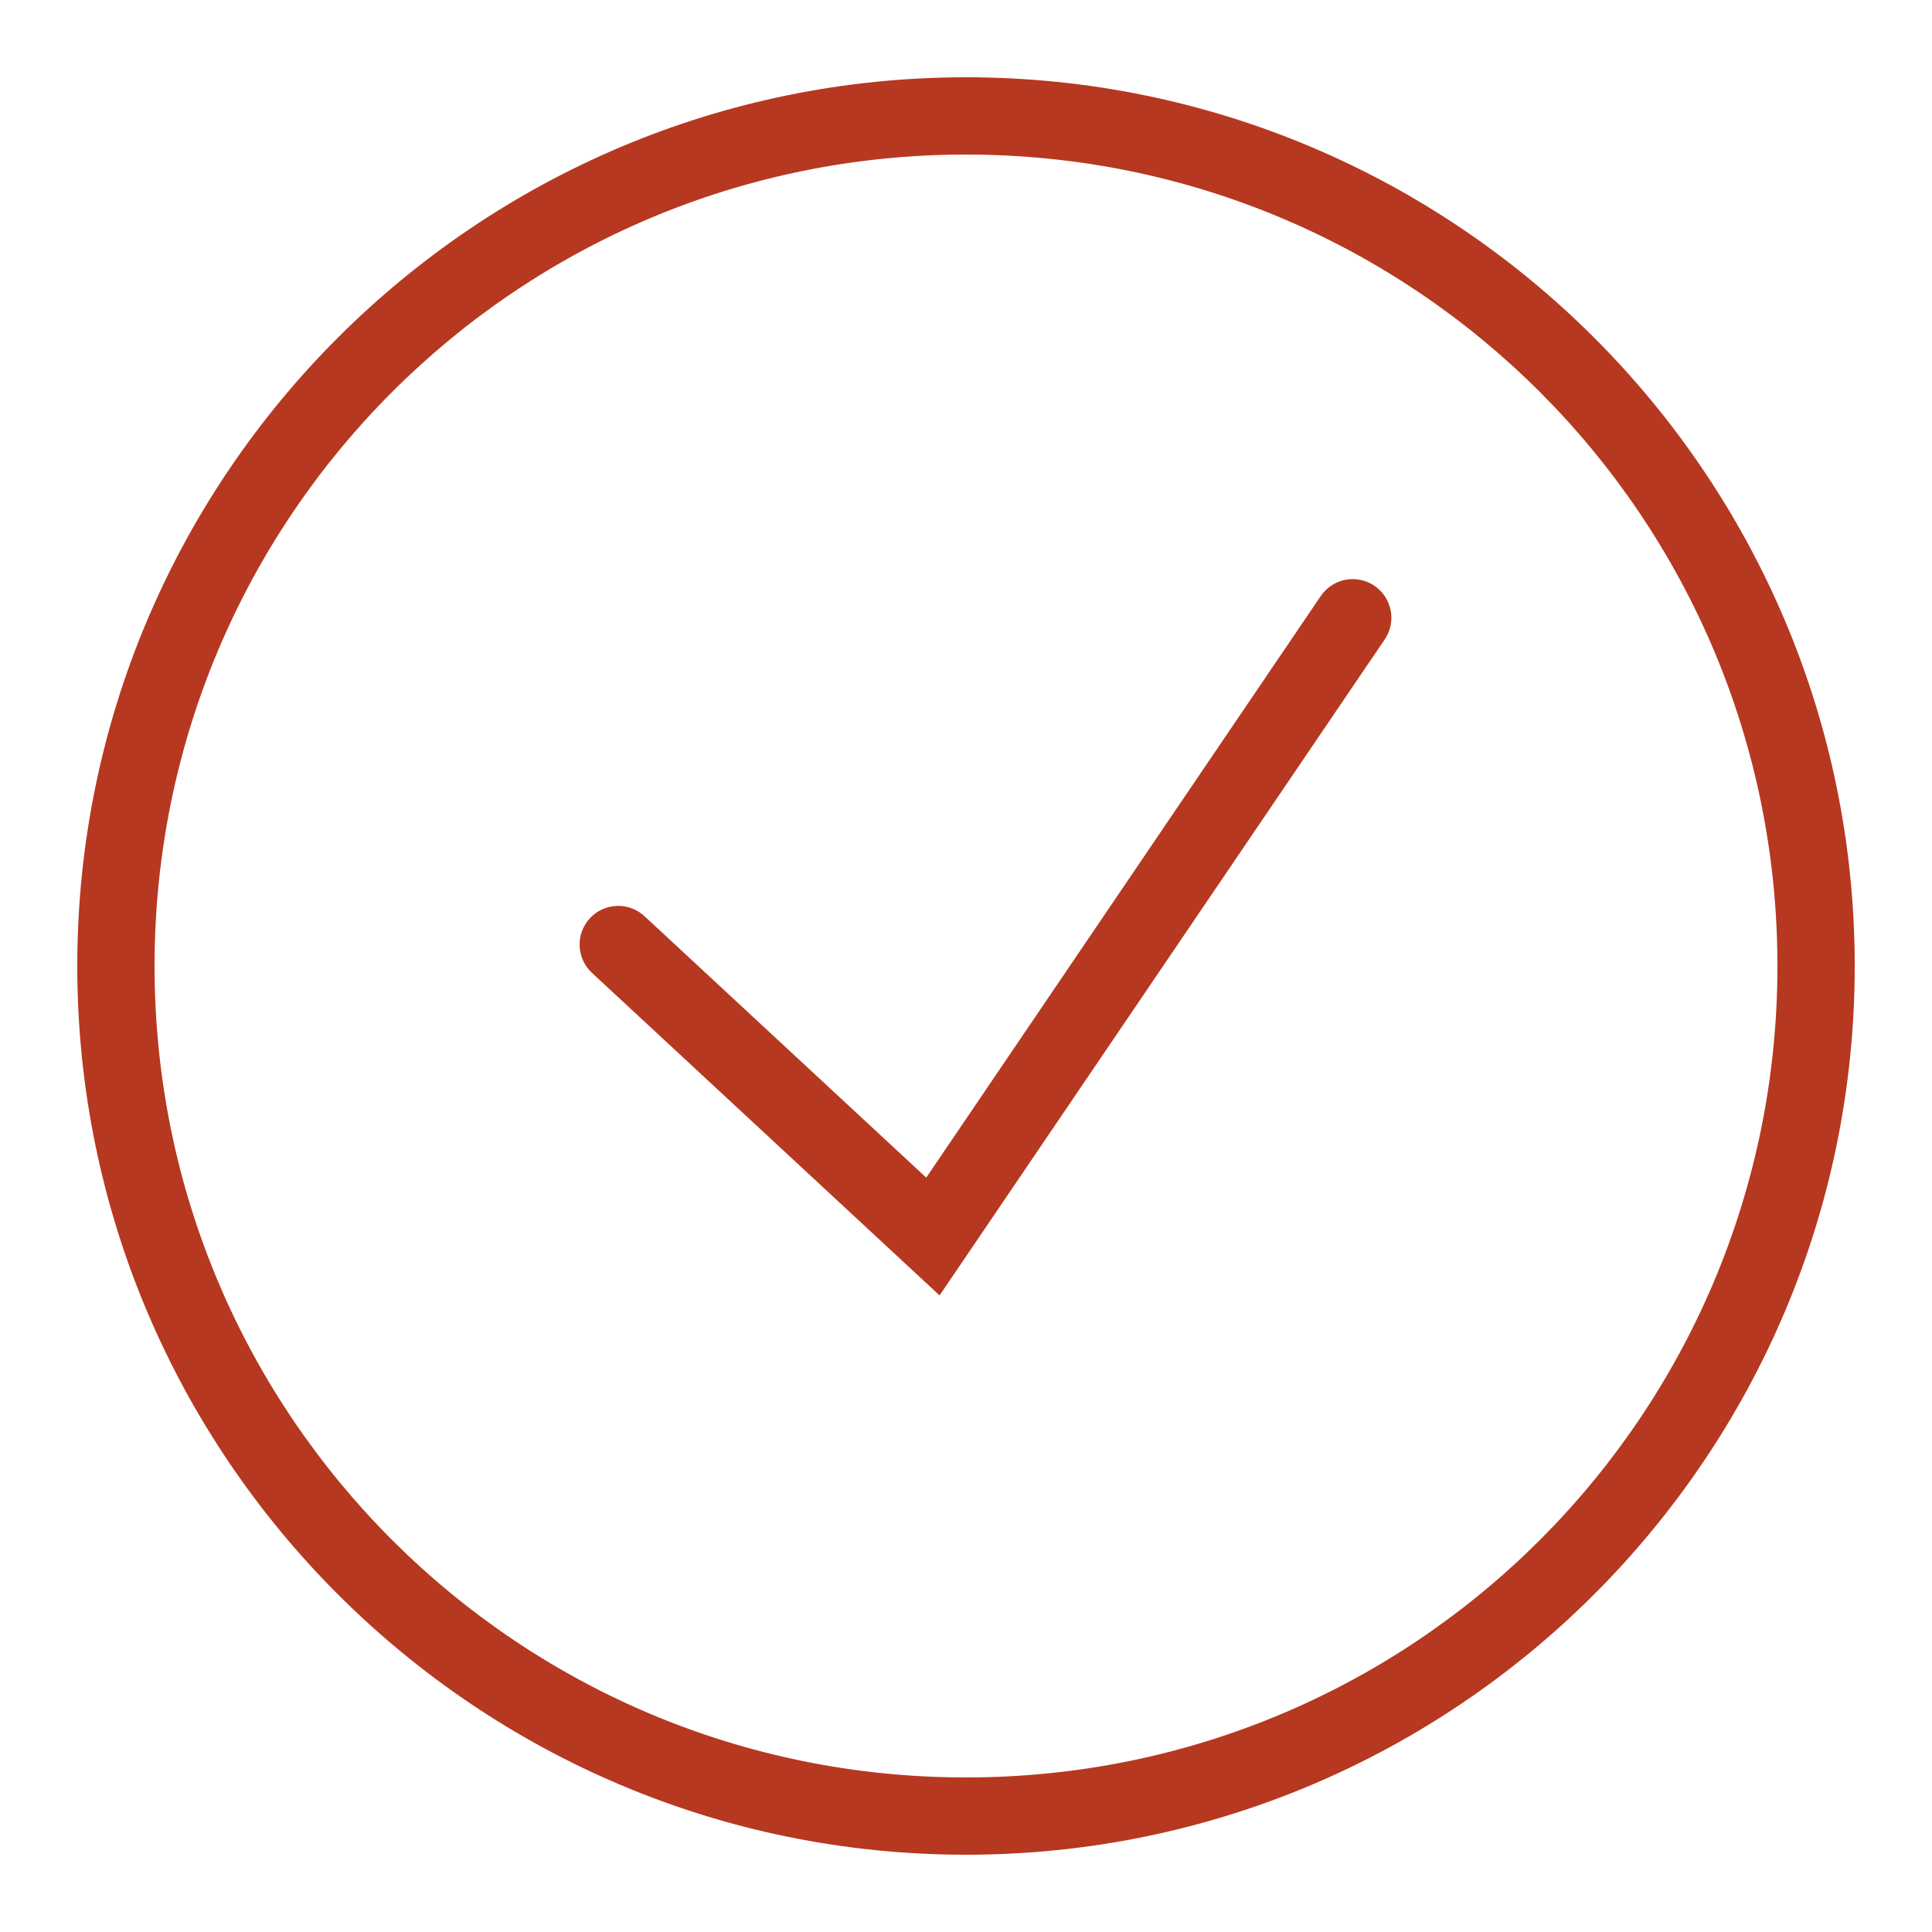
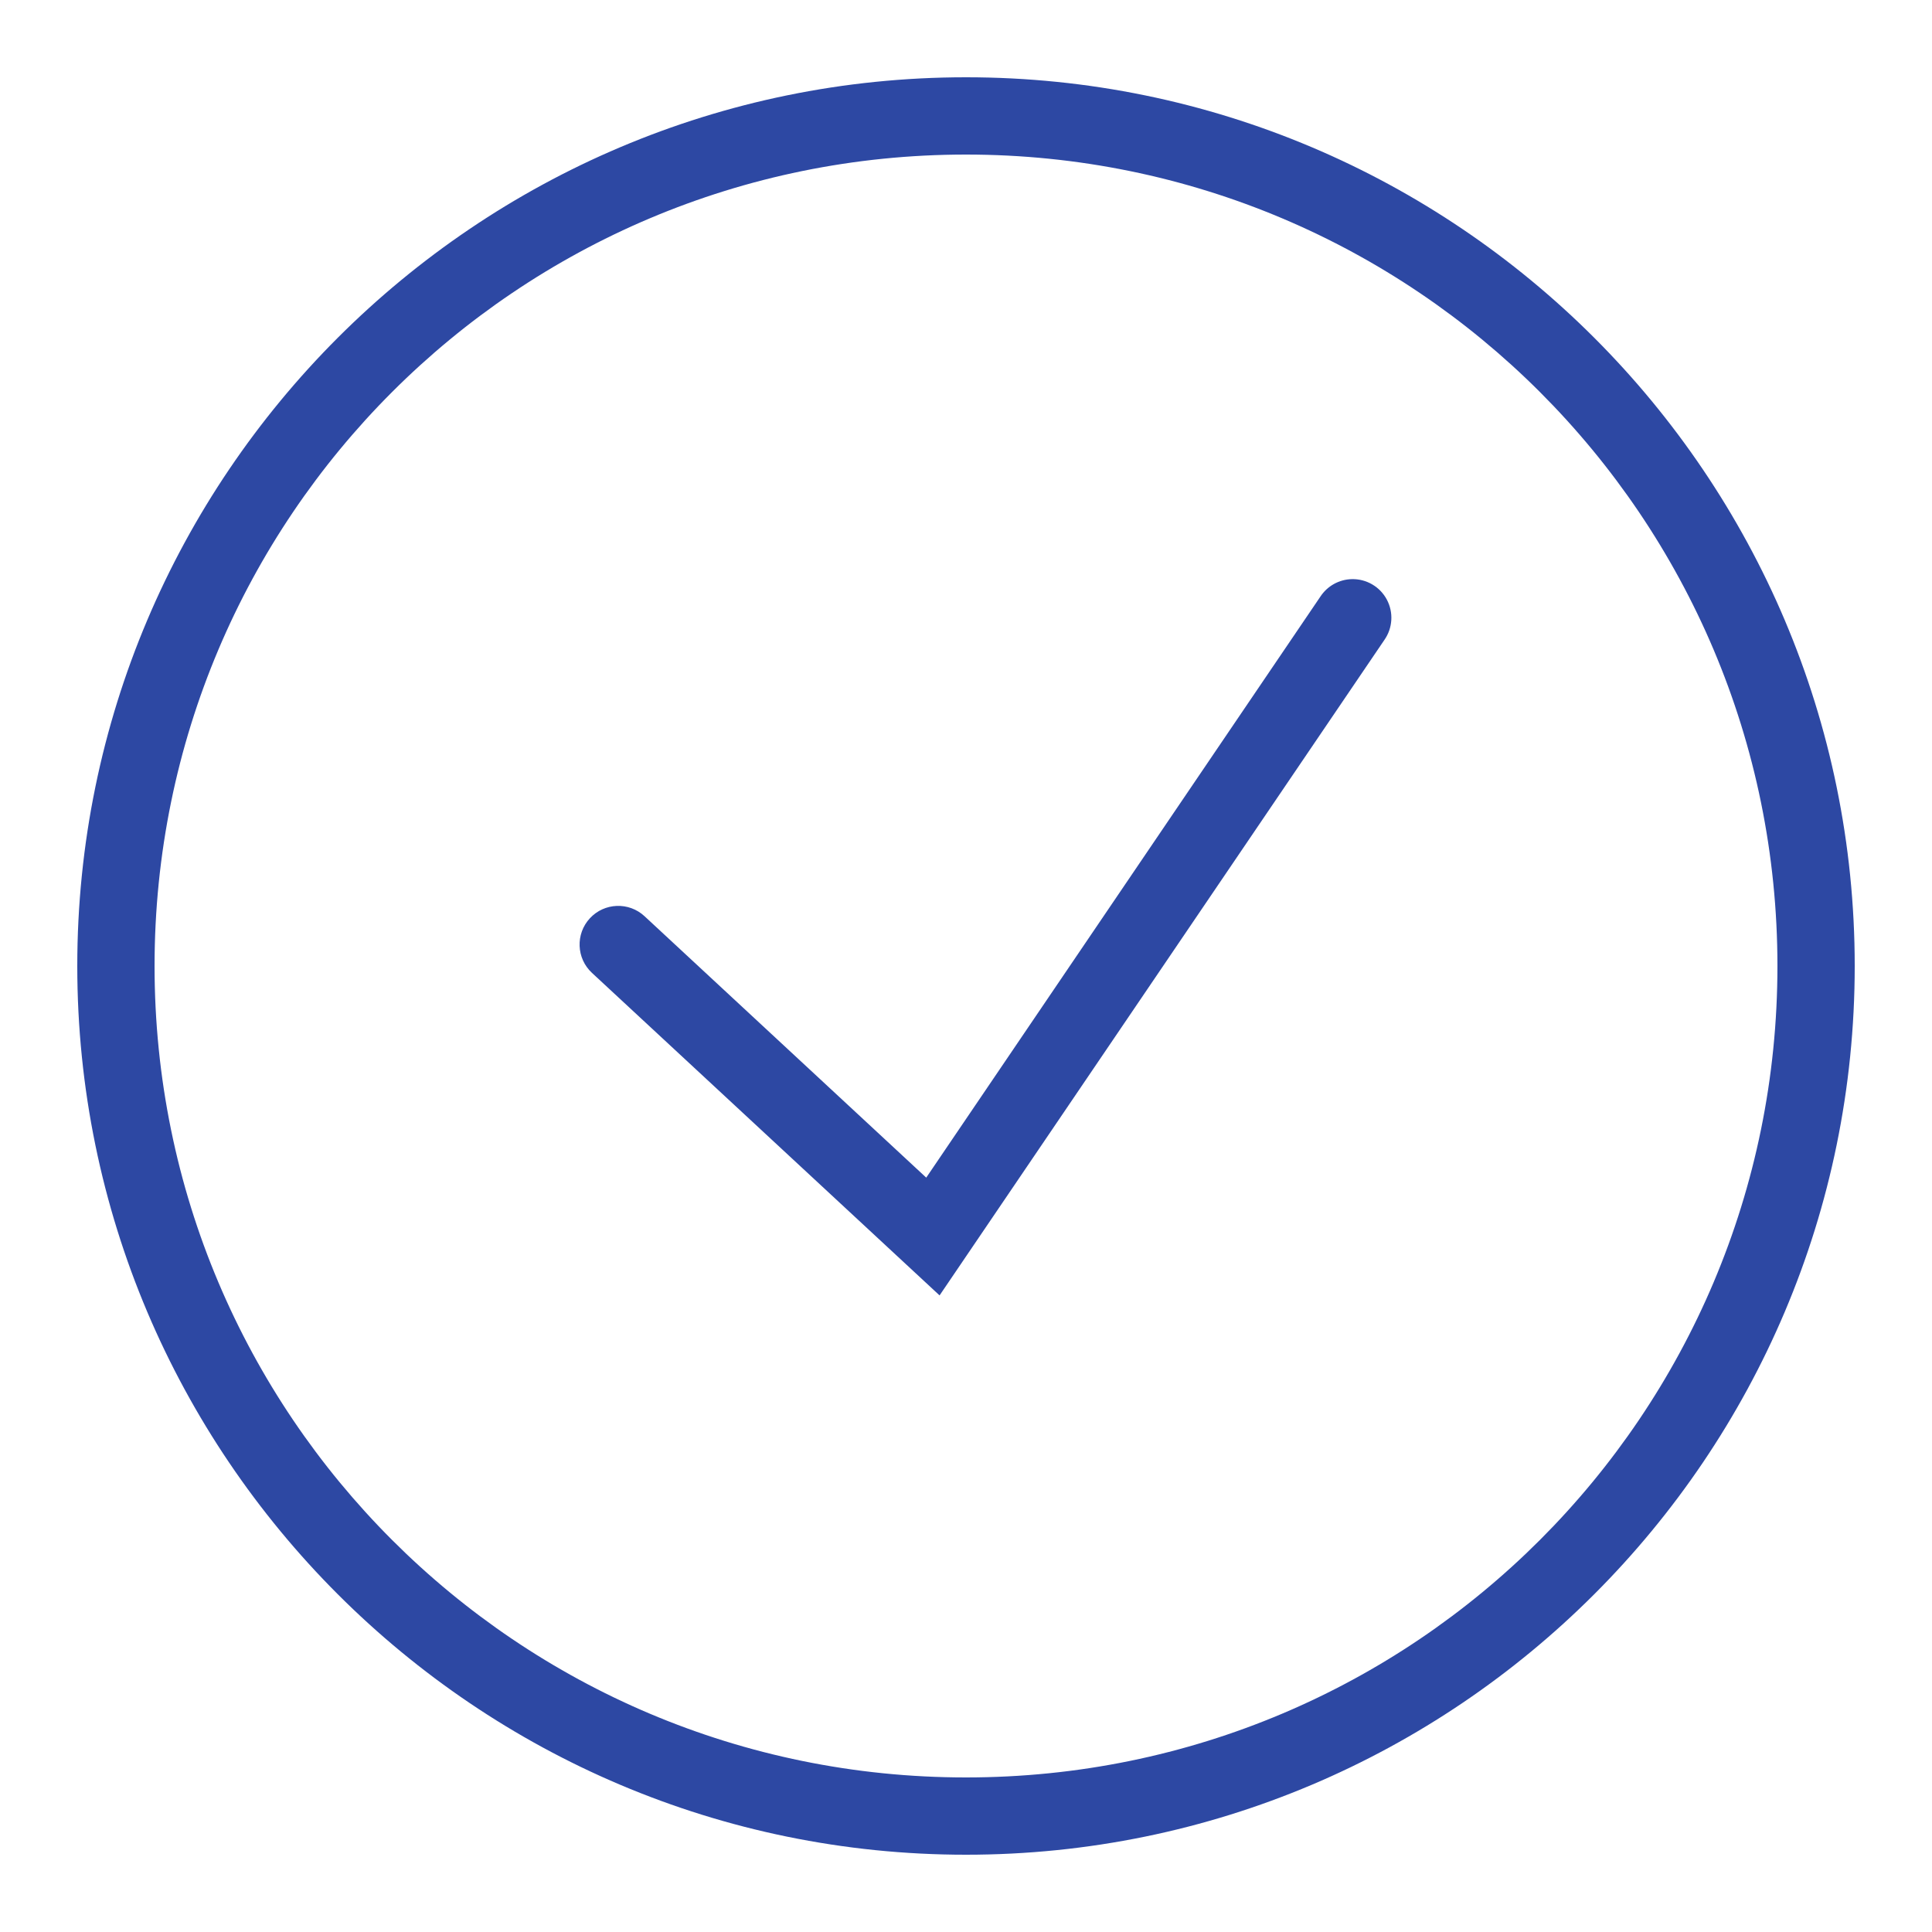
- <svg xmlns="http://www.w3.org/2000/svg" fill="#b63820" viewBox="0 0 50 50" width="50px" height="50px">
+ <svg xmlns="http://www.w3.org/2000/svg" fill="#2d48a3" viewBox="0 0 50 50" width="50px" height="50px">
  <path d="M 25 2 C 12.31 2 2 12.31 2 25 C 2 37.69 12.31 48 25 48 C 37.69 48 48 37.69 48 25 C 48 12.31 37.69 2 25 2 z M 25 4 C 36.61 4 46 13.39 46 25 C 46 36.61 36.61 46 25 46 C 13.39 46 4 36.61 4 25 C 4 13.39 13.39 4 25 4 z M 34.988 14.988 A 1 1 0 0 0 34.172 15.439 L 23.971 30.477 L 16.68 23.711 A 1 1 0 1 0 15.32 25.178 L 24.316 33.525 L 35.828 16.561 A 1 1 0 0 0 34.988 14.988 z" />
</svg>
